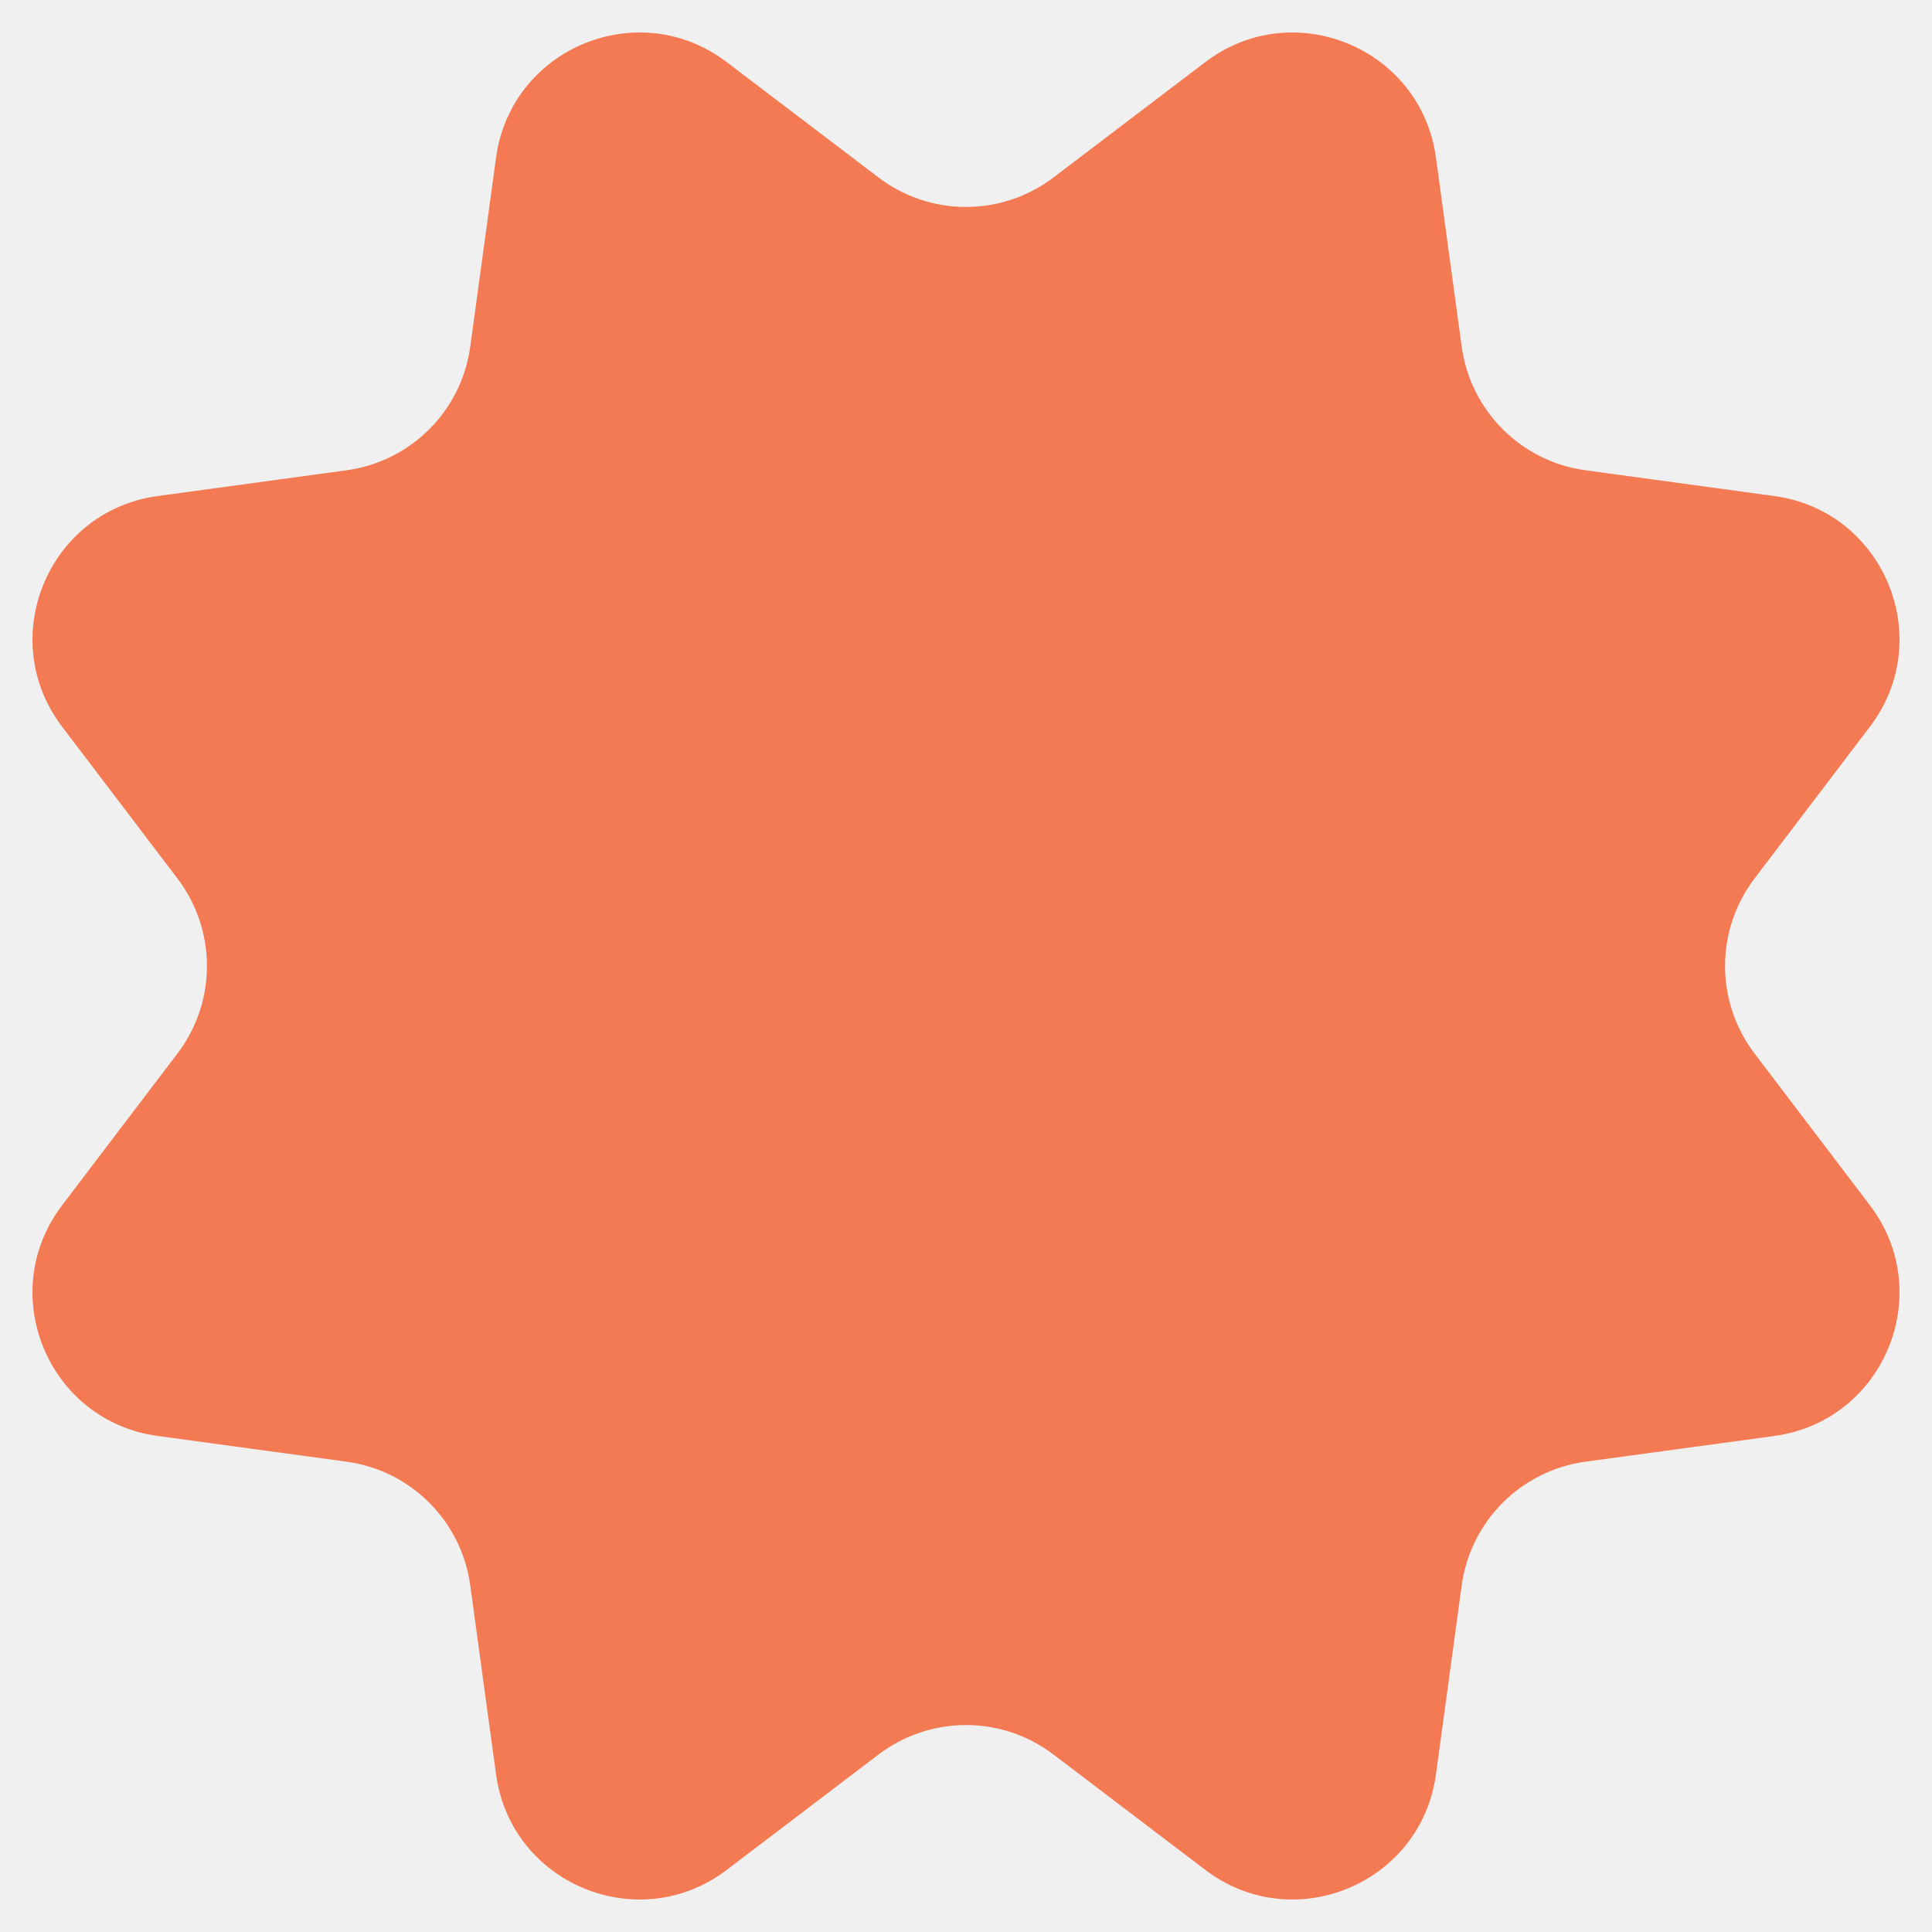
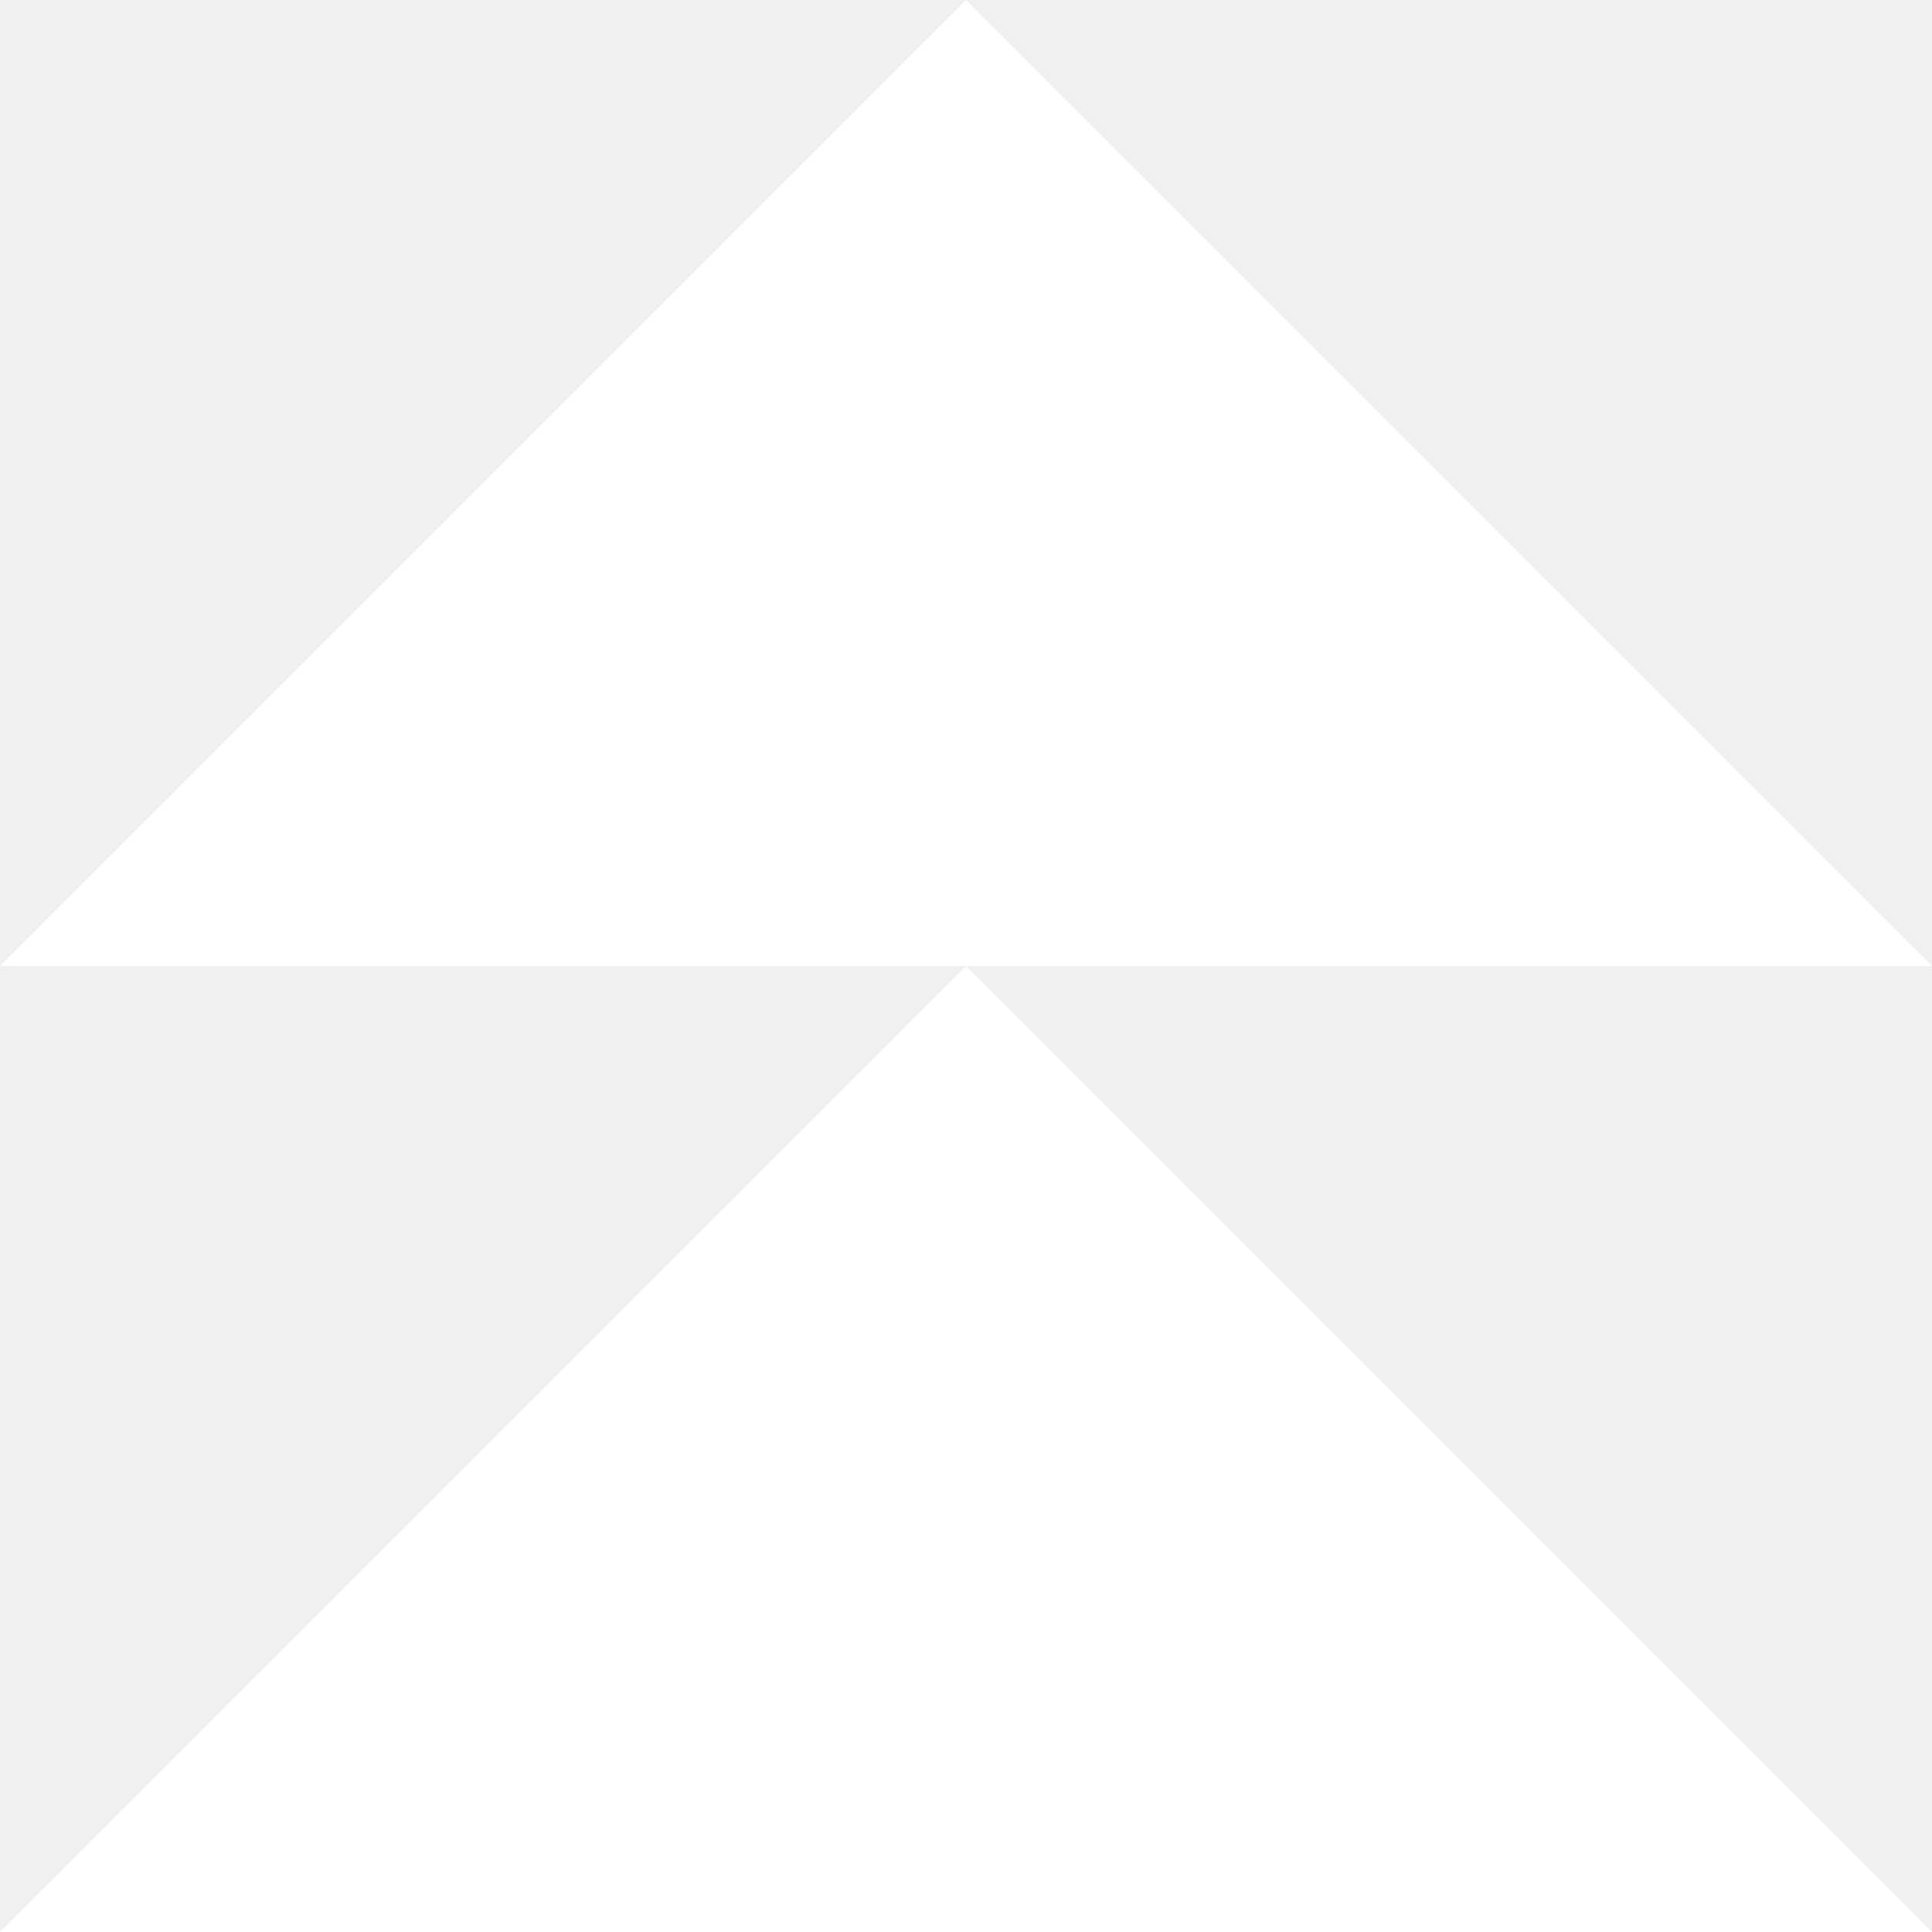
- <svg xmlns="http://www.w3.org/2000/svg" width="44" height="44" viewBox="0 0 44 44" fill="none">
-   <path d="M11.297 3.591C11.637 1.093 14.544 -0.111 16.551 1.415L20.008 4.042C21.185 4.937 22.815 4.937 23.992 4.042L27.449 1.415C29.456 -0.111 32.363 1.093 32.703 3.591L33.289 7.893C33.489 9.358 34.642 10.511 36.107 10.71L40.409 11.297C42.907 11.637 44.111 14.544 42.585 16.551L39.958 20.008C39.063 21.185 39.063 22.815 39.958 23.992L42.585 27.449C44.111 29.456 42.907 32.363 40.409 32.703L36.107 33.289C34.642 33.489 33.489 34.642 33.289 36.107L32.703 40.409C32.363 42.907 29.456 44.111 27.449 42.585L23.992 39.958C22.815 39.063 21.185 39.063 20.008 39.958L16.551 42.585C14.544 44.111 11.637 42.907 11.297 40.409L10.71 36.107C10.511 34.642 9.358 33.489 7.893 33.289L3.591 32.703C1.093 32.363 -0.111 29.456 1.415 27.449L4.042 23.992C4.937 22.815 4.937 21.185 4.042 20.008L1.415 16.551C-0.111 14.544 1.093 11.637 3.591 11.297L7.893 10.71C9.358 10.511 10.511 9.358 10.71 7.893L11.297 3.591Z" fill="#F37A53" />
+ <svg xmlns="http://www.w3.org/2000/svg" width="64" height="64" viewBox="0 0 64 64" fill="none">
+   <g clip-path="url(#clip0_56_25247)">
+     <path d="M64.001 32L32.001 0L0 32H32L0 64.001H64.001L32 32H64.001Z" fill="white" />
+   </g>
+   <defs>
+     <clipPath id="clip0_56_25247">
+       <rect width="64" height="64" fill="white" />
+     </clipPath>
+   </defs>
</svg>
